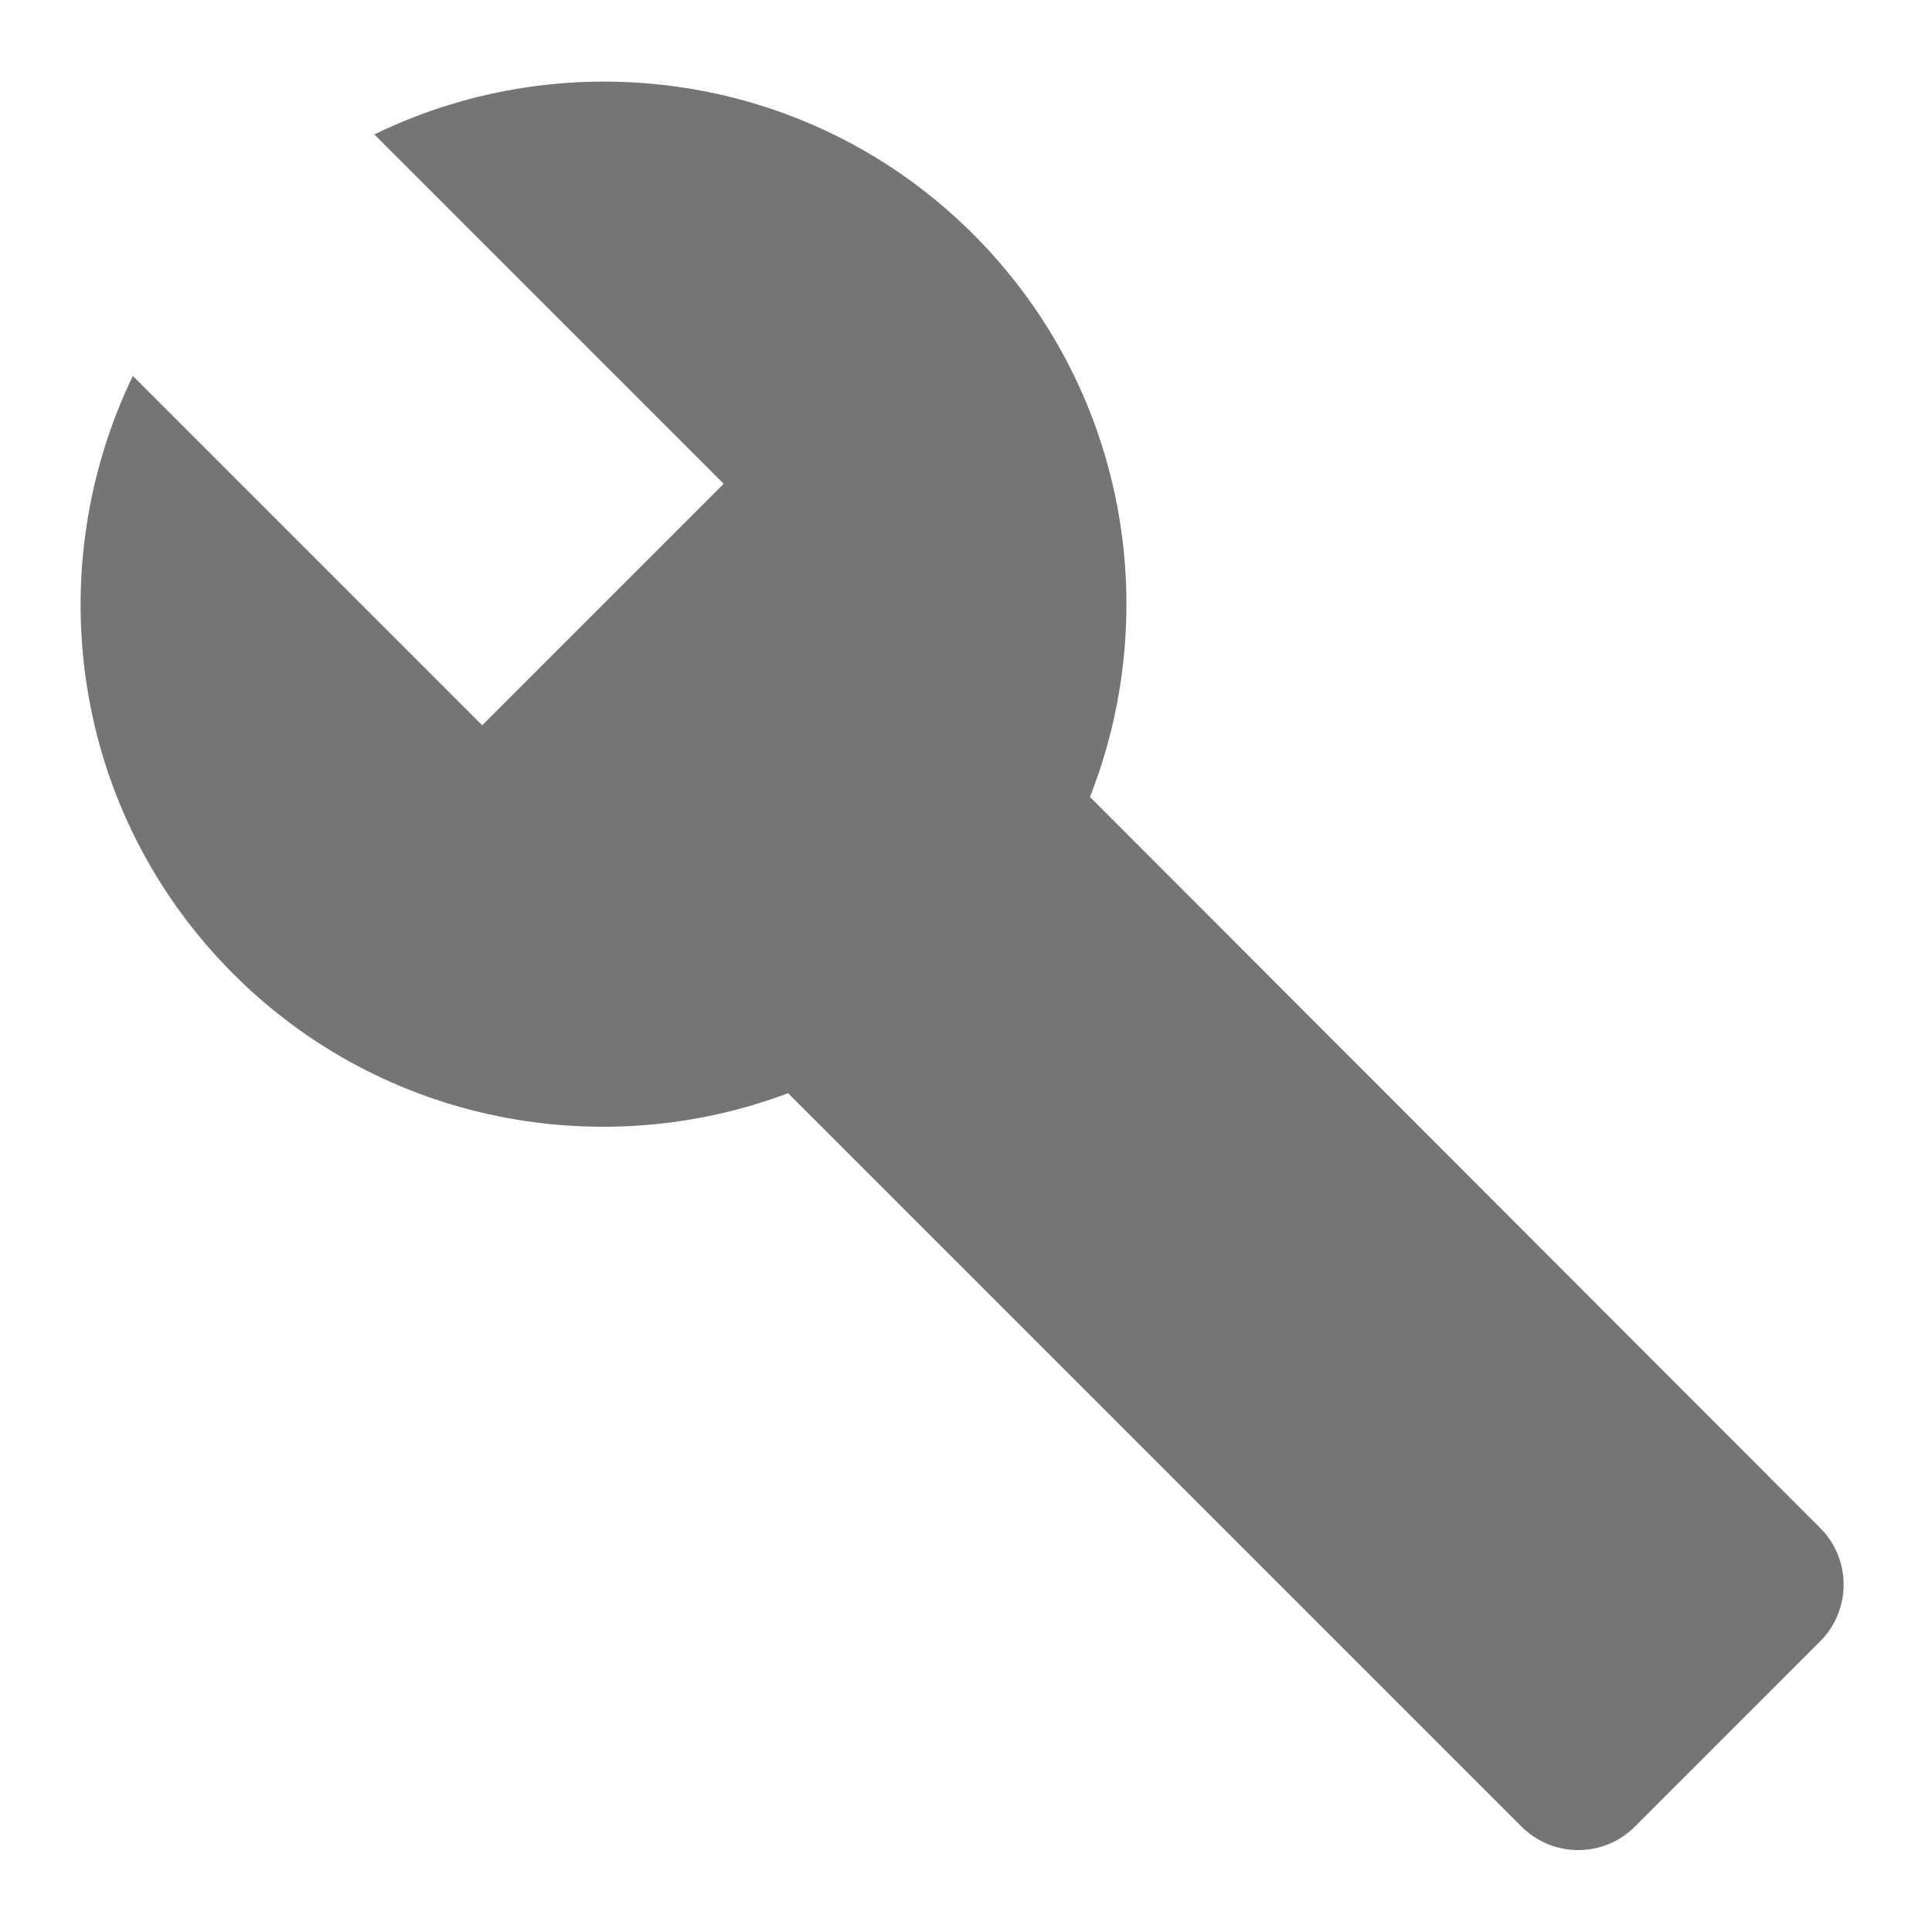
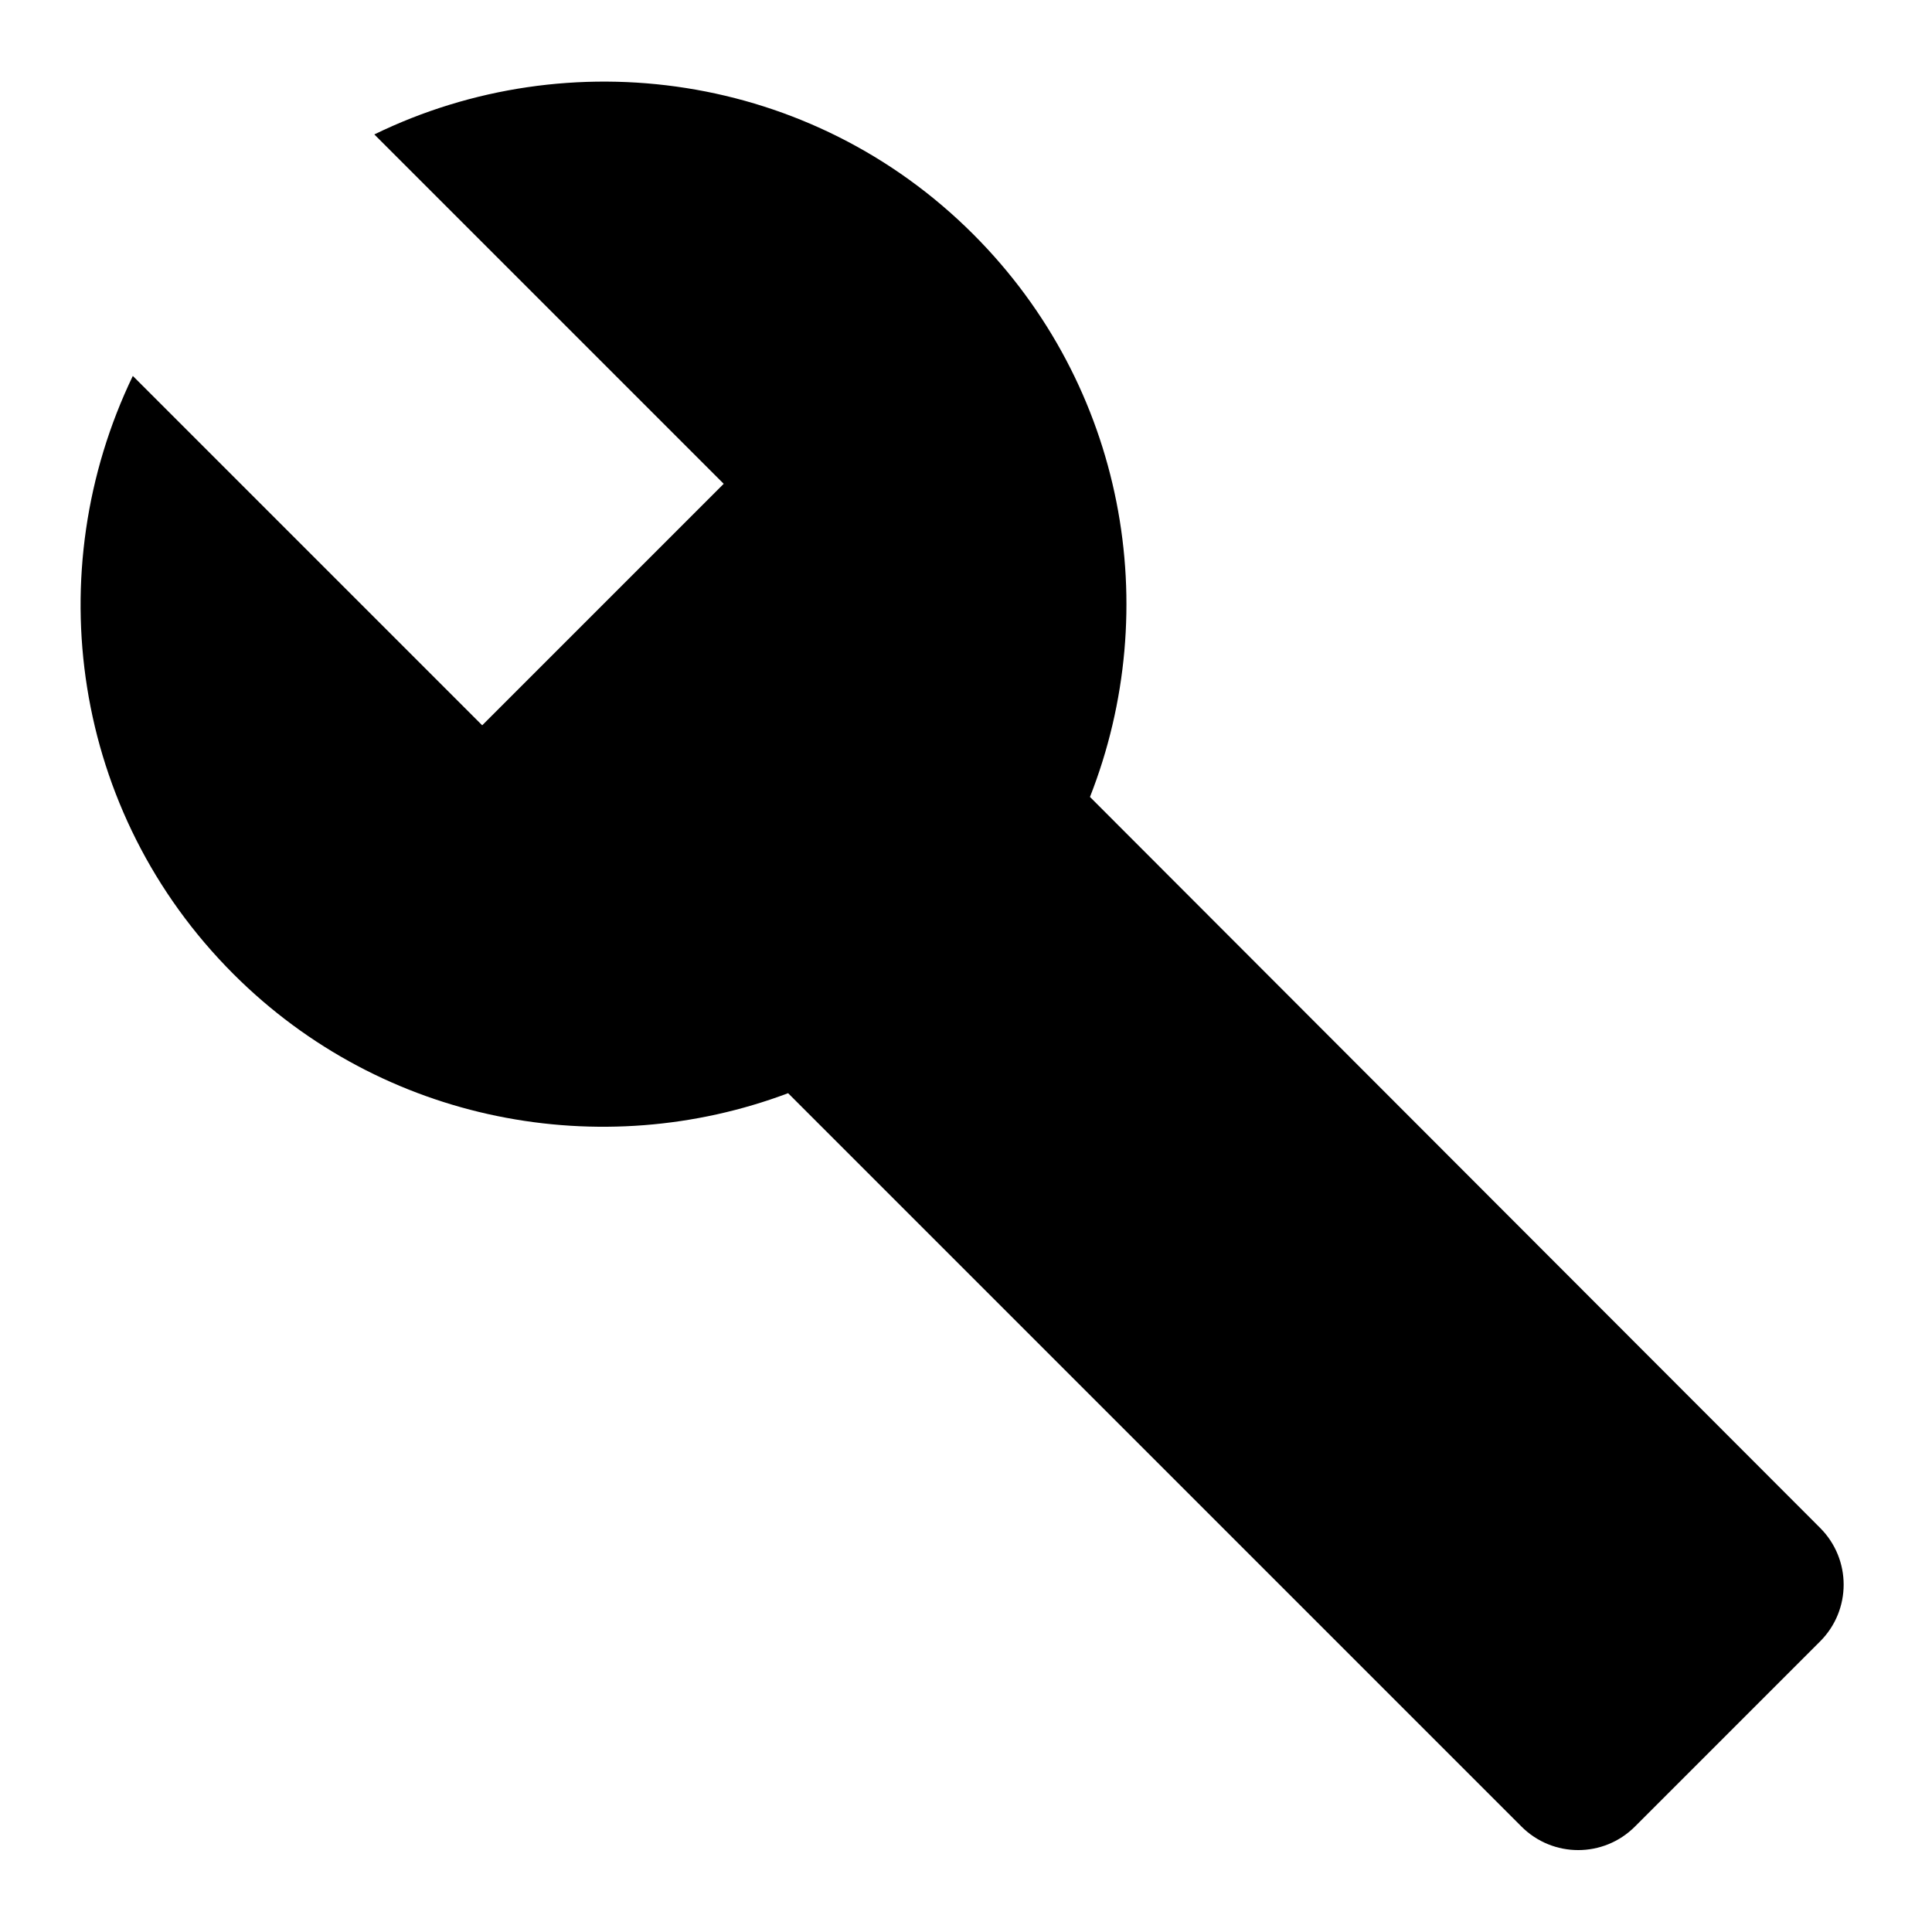
<svg xmlns="http://www.w3.org/2000/svg" width="24" height="24" viewBox="0 0 24 24" fill="none">
-   <path d="M12.09 2.91C10.08 0.9 7.07 0.49 4.65 1.67L8.99 6.01L5.99 9.01L1.65 4.67C0.48 7.1 0.89 10.09 2.9 12.1C4.76 13.96 7.48 14.45 9.79 13.58L18.9 22.69C19.29 23.08 19.92 23.08 20.31 22.69L22.61 20.39C23 20 23 19.37 22.61 18.98L13.54 9.9C14.46 7.56 13.98 4.8 12.09 2.91Z" fill="black" fill-opacity="0.54" />
+   <path d="M12.09 2.91C10.08 0.9 7.07 0.49 4.65 1.67L8.99 6.01L5.99 9.01L1.65 4.67C0.48 7.1 0.89 10.09 2.9 12.1C4.76 13.96 7.48 14.45 9.79 13.58L18.9 22.69C19.29 23.08 19.92 23.08 20.31 22.69L22.61 20.39C23 20 23 19.37 22.61 18.98L13.54 9.9C14.46 7.56 13.98 4.8 12.09 2.91Z" fill="black" />
</svg>
